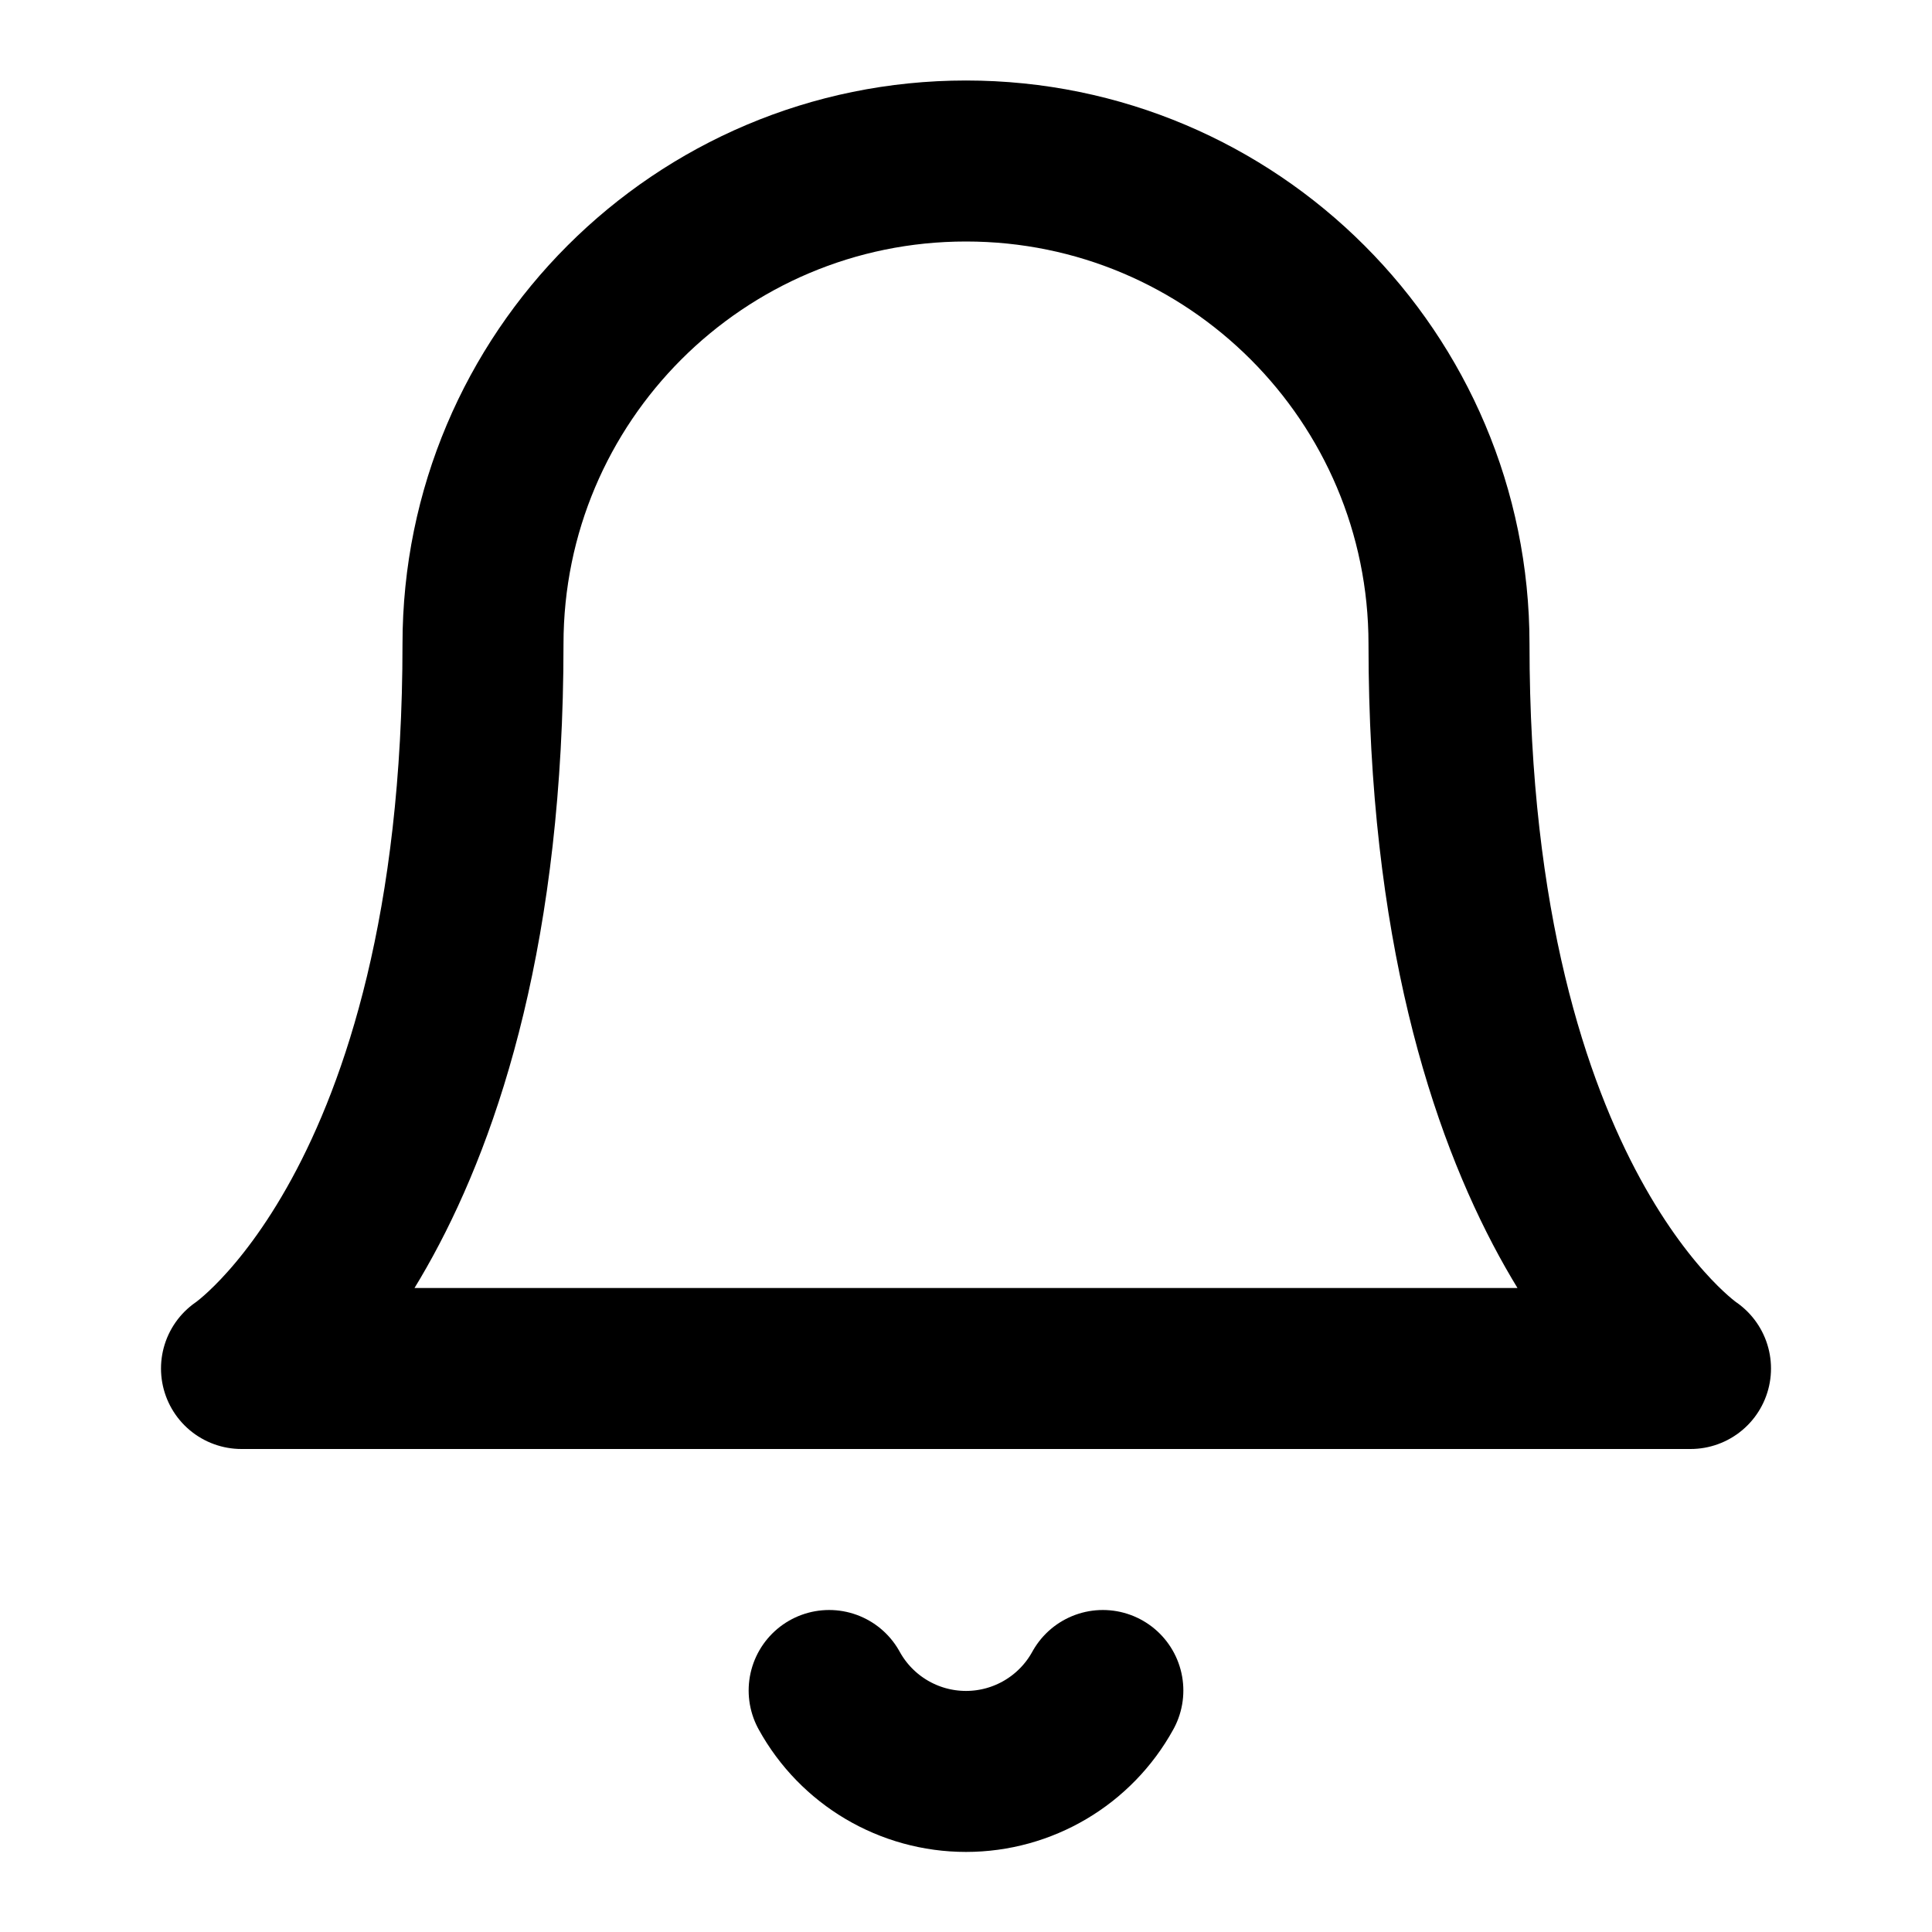
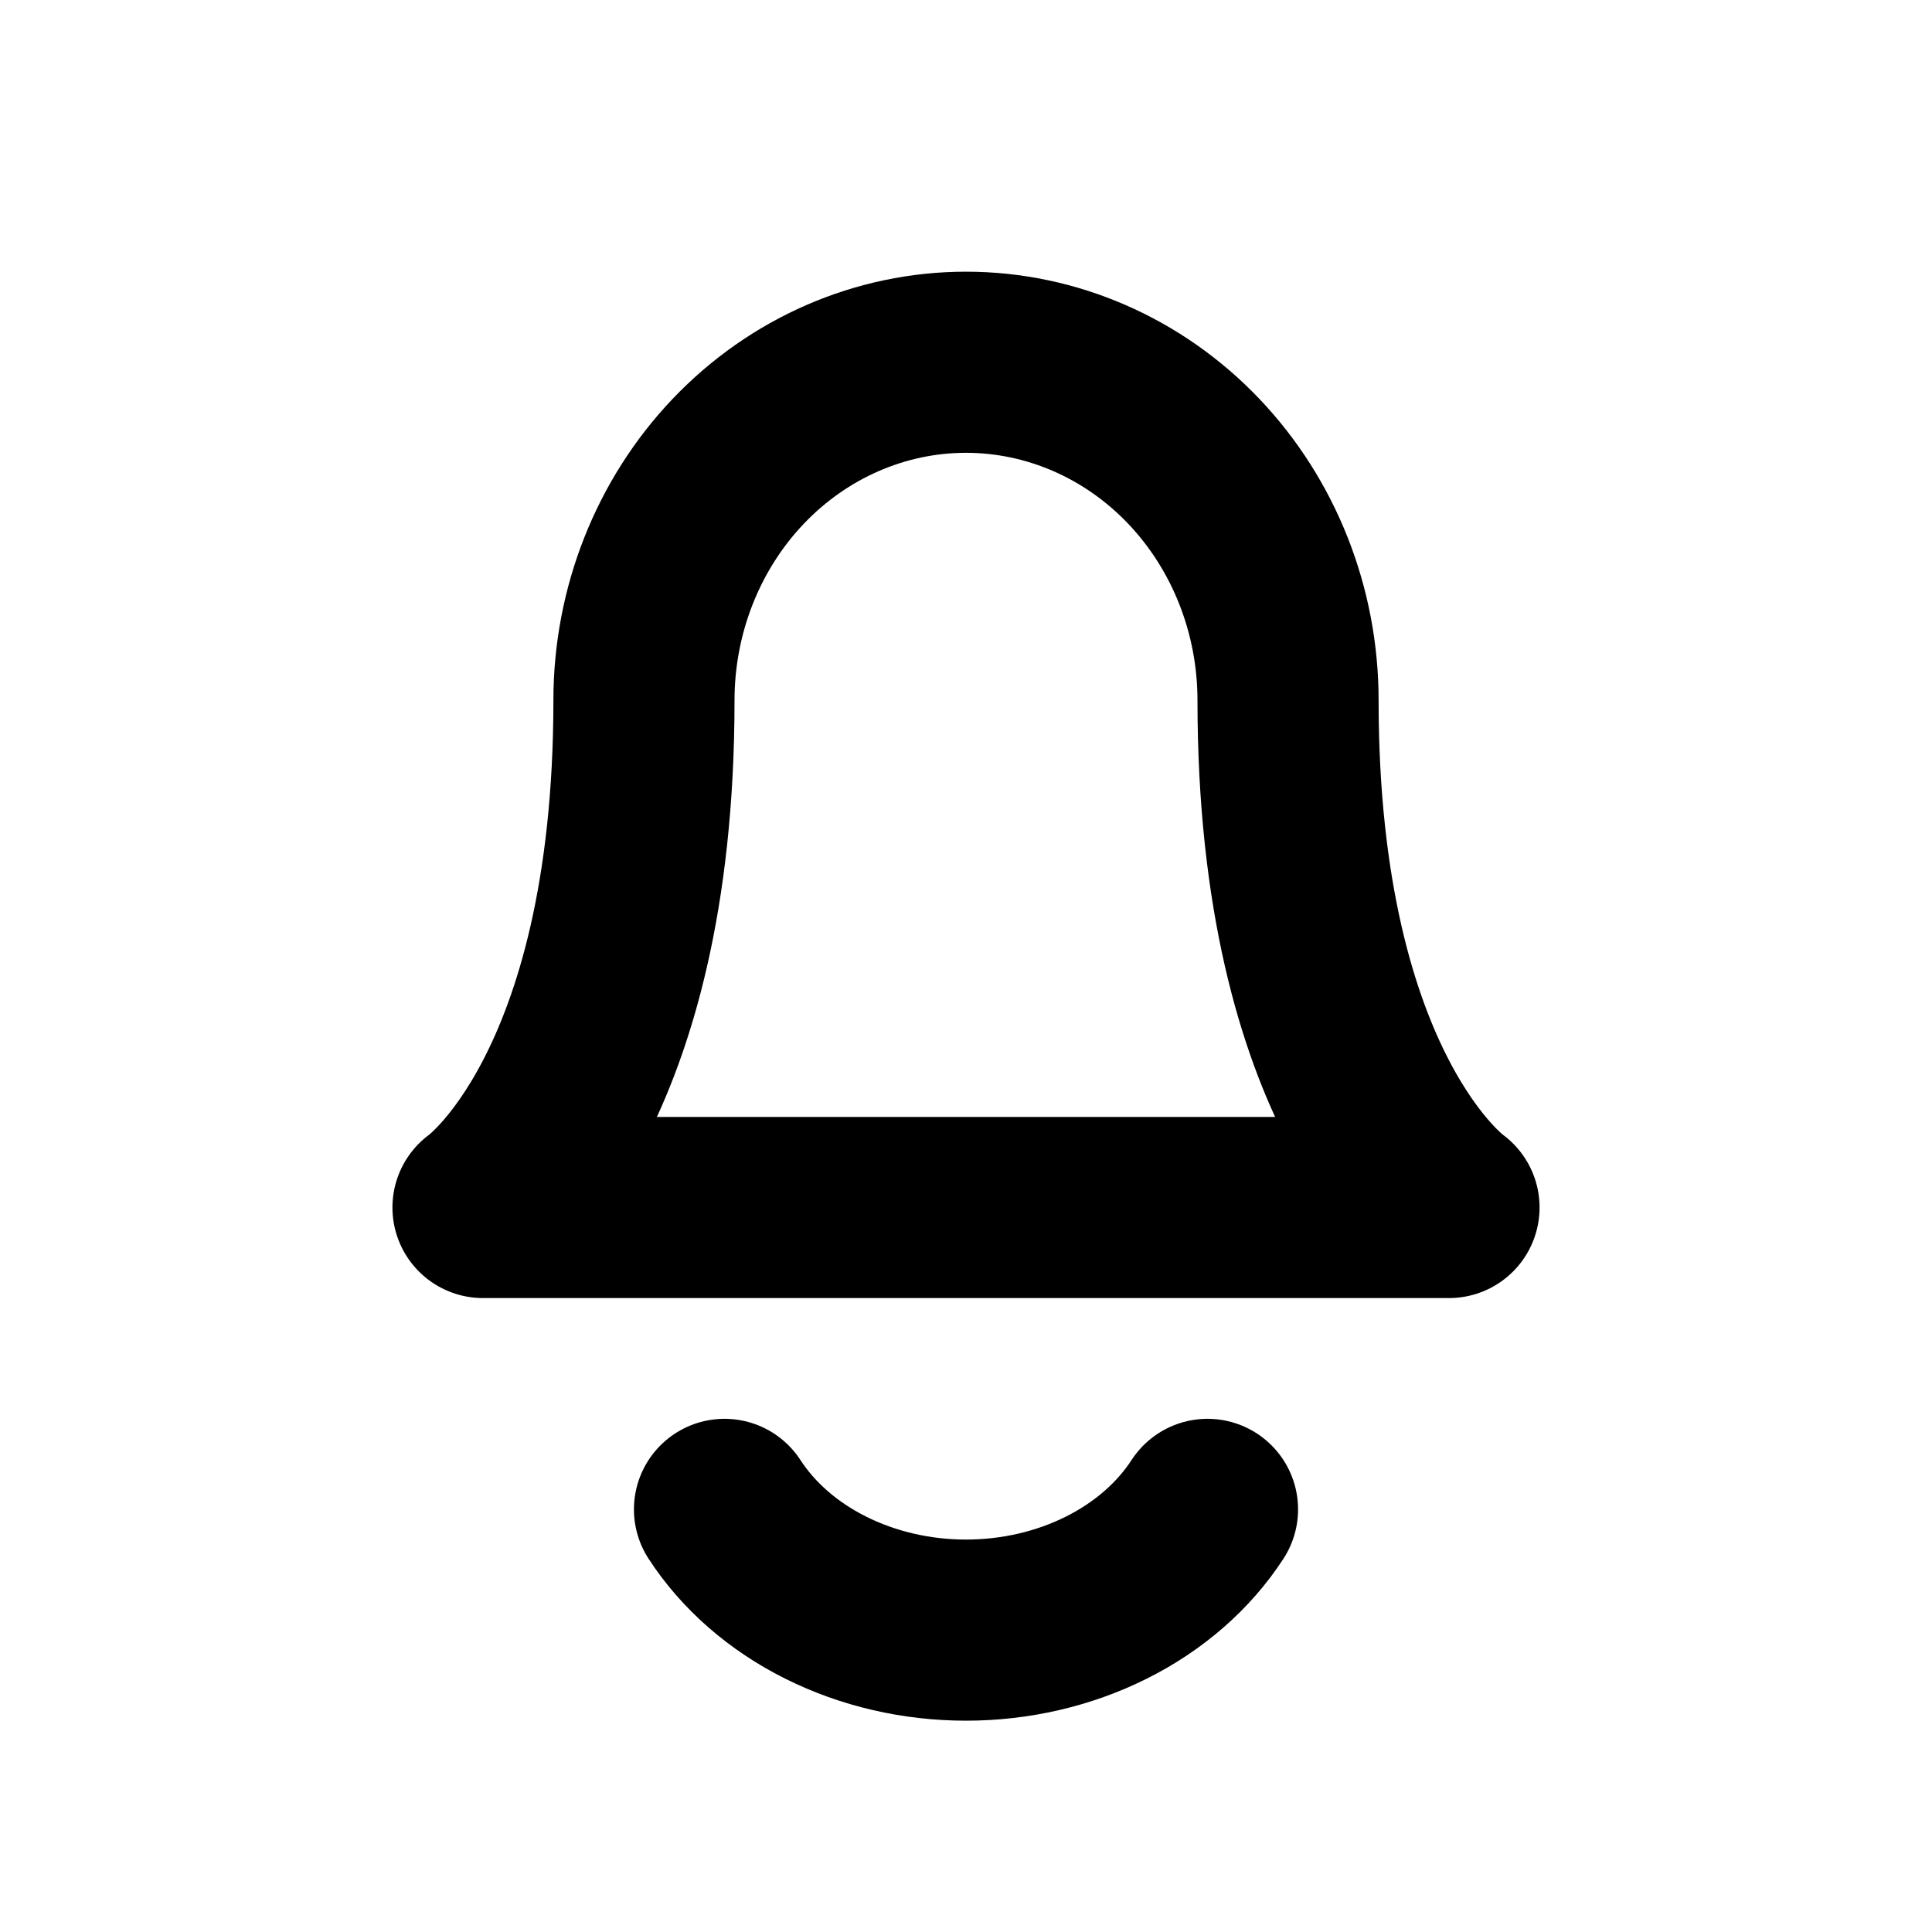
- <svg xmlns="http://www.w3.org/2000/svg" width="24" height="24" viewBox="0 0 24 24" fill="none" stroke="currentColor" stroke-width="2" stroke-linecap="round" stroke-linejoin="round" class="lucide lucide-bell">
-   <path d="M6 8a6 6 0 0 1 12 0c0 7 3 9 3 9H3s3-2 3-9" />
-   <path d="M10.3 21a1.94 1.94 0 0 0 3.4 0" />
+ <svg xmlns="http://www.w3.org/2000/svg" width="16" height="16" viewBox="0 0 16 16" fill="none">
+   <path d="M5.333 5.8C5.333 5.057 5.614 4.345 6.114 3.82C6.614 3.295 7.293 3 8 3C8.707 3 9.386 3.295 9.886 3.82C10.386 4.345 10.667 5.057 10.667 5.8C10.667 9.067 12 10 12 10H4C4 10 5.333 9.067 5.333 5.8Z" stroke="black" stroke-width="1.5" stroke-linecap="round" stroke-linejoin="round" />
+   <path d="M6 12.5C6.197 12.803 6.486 13.055 6.838 13.231C7.19 13.407 7.591 13.5 8 13.5C8.409 13.5 8.81 13.407 9.162 13.231C9.514 13.055 9.803 12.803 10 12.5" stroke="black" stroke-width="1.5" stroke-linecap="round" stroke-linejoin="round" />
</svg>
